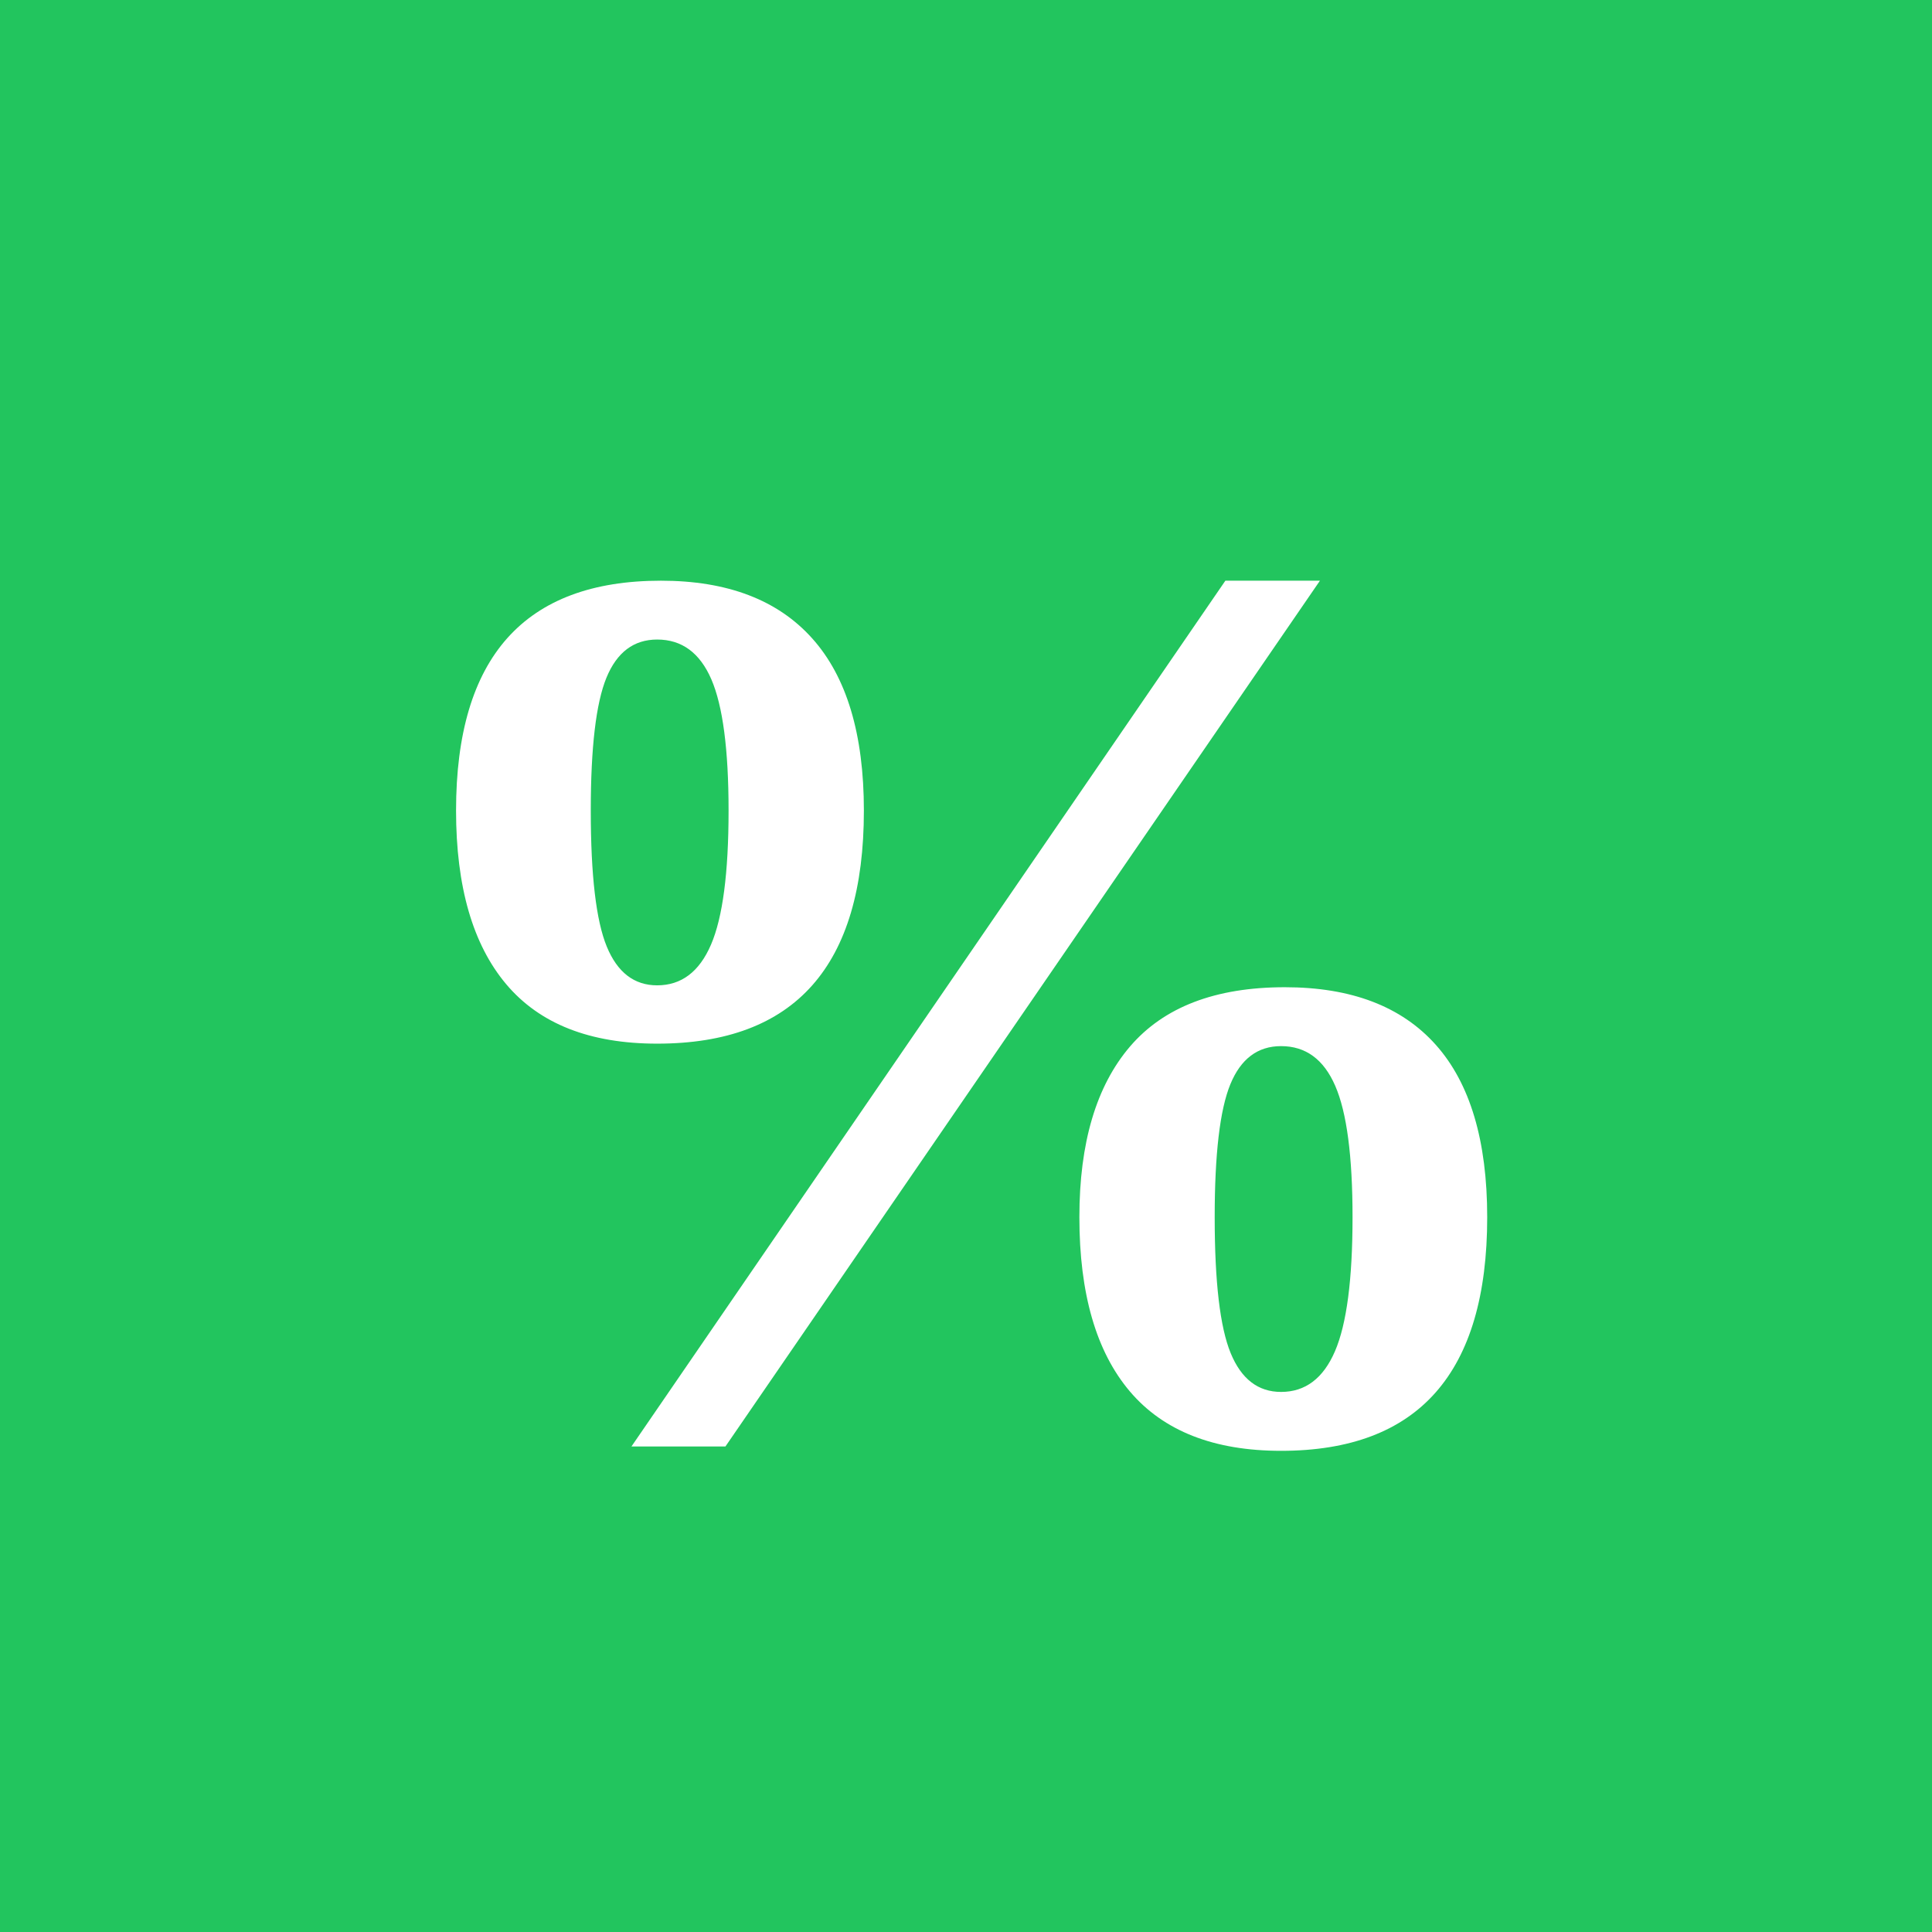
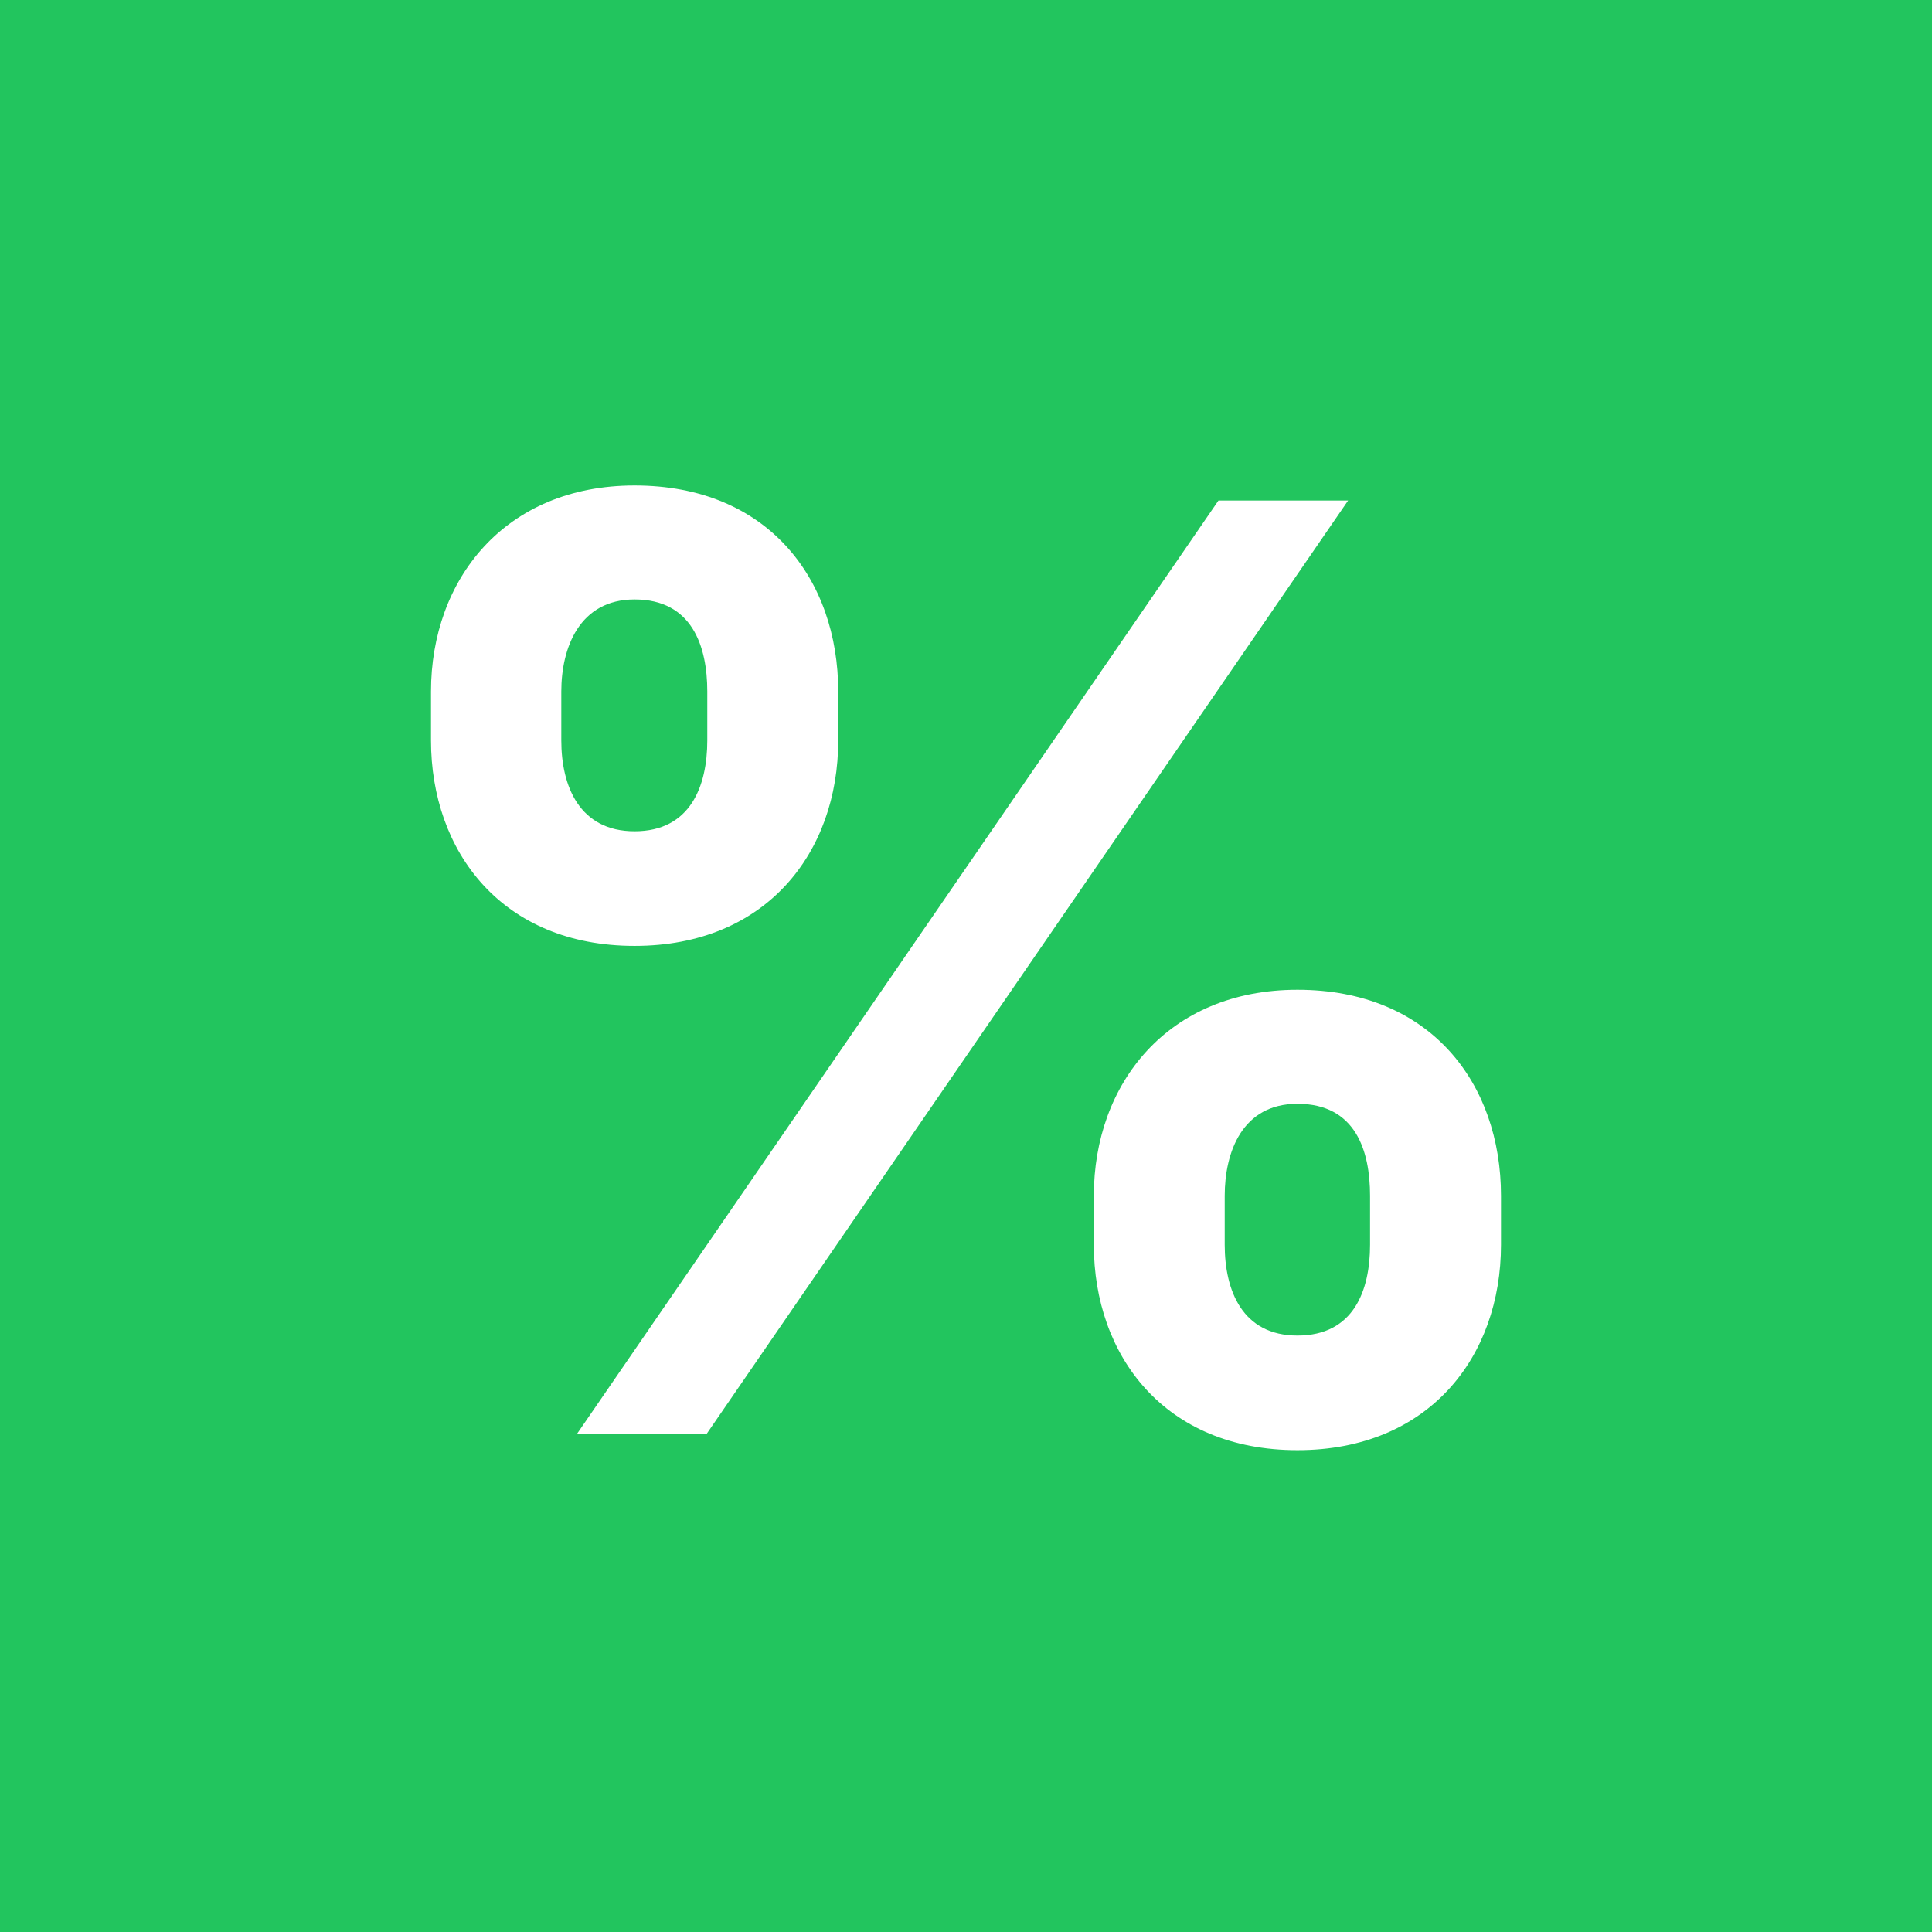
<svg xmlns="http://www.w3.org/2000/svg" viewBox="0 0 512 512">
  <rect width="512" height="512" fill="#22c55e" />
-   <text x="256" y="380" text-anchor="middle" font-family="Georgia,Times New Roman,Times,serif" font-weight="700" font-size="340" fill="white">%</text>
+   <text x="256" y="380" text-anchor="middle" font-family="-apple-system,system-ui,BlinkMacSystemFont,sans-serif" font-weight="700" font-size="340" fill="white">%</text>
</svg>
